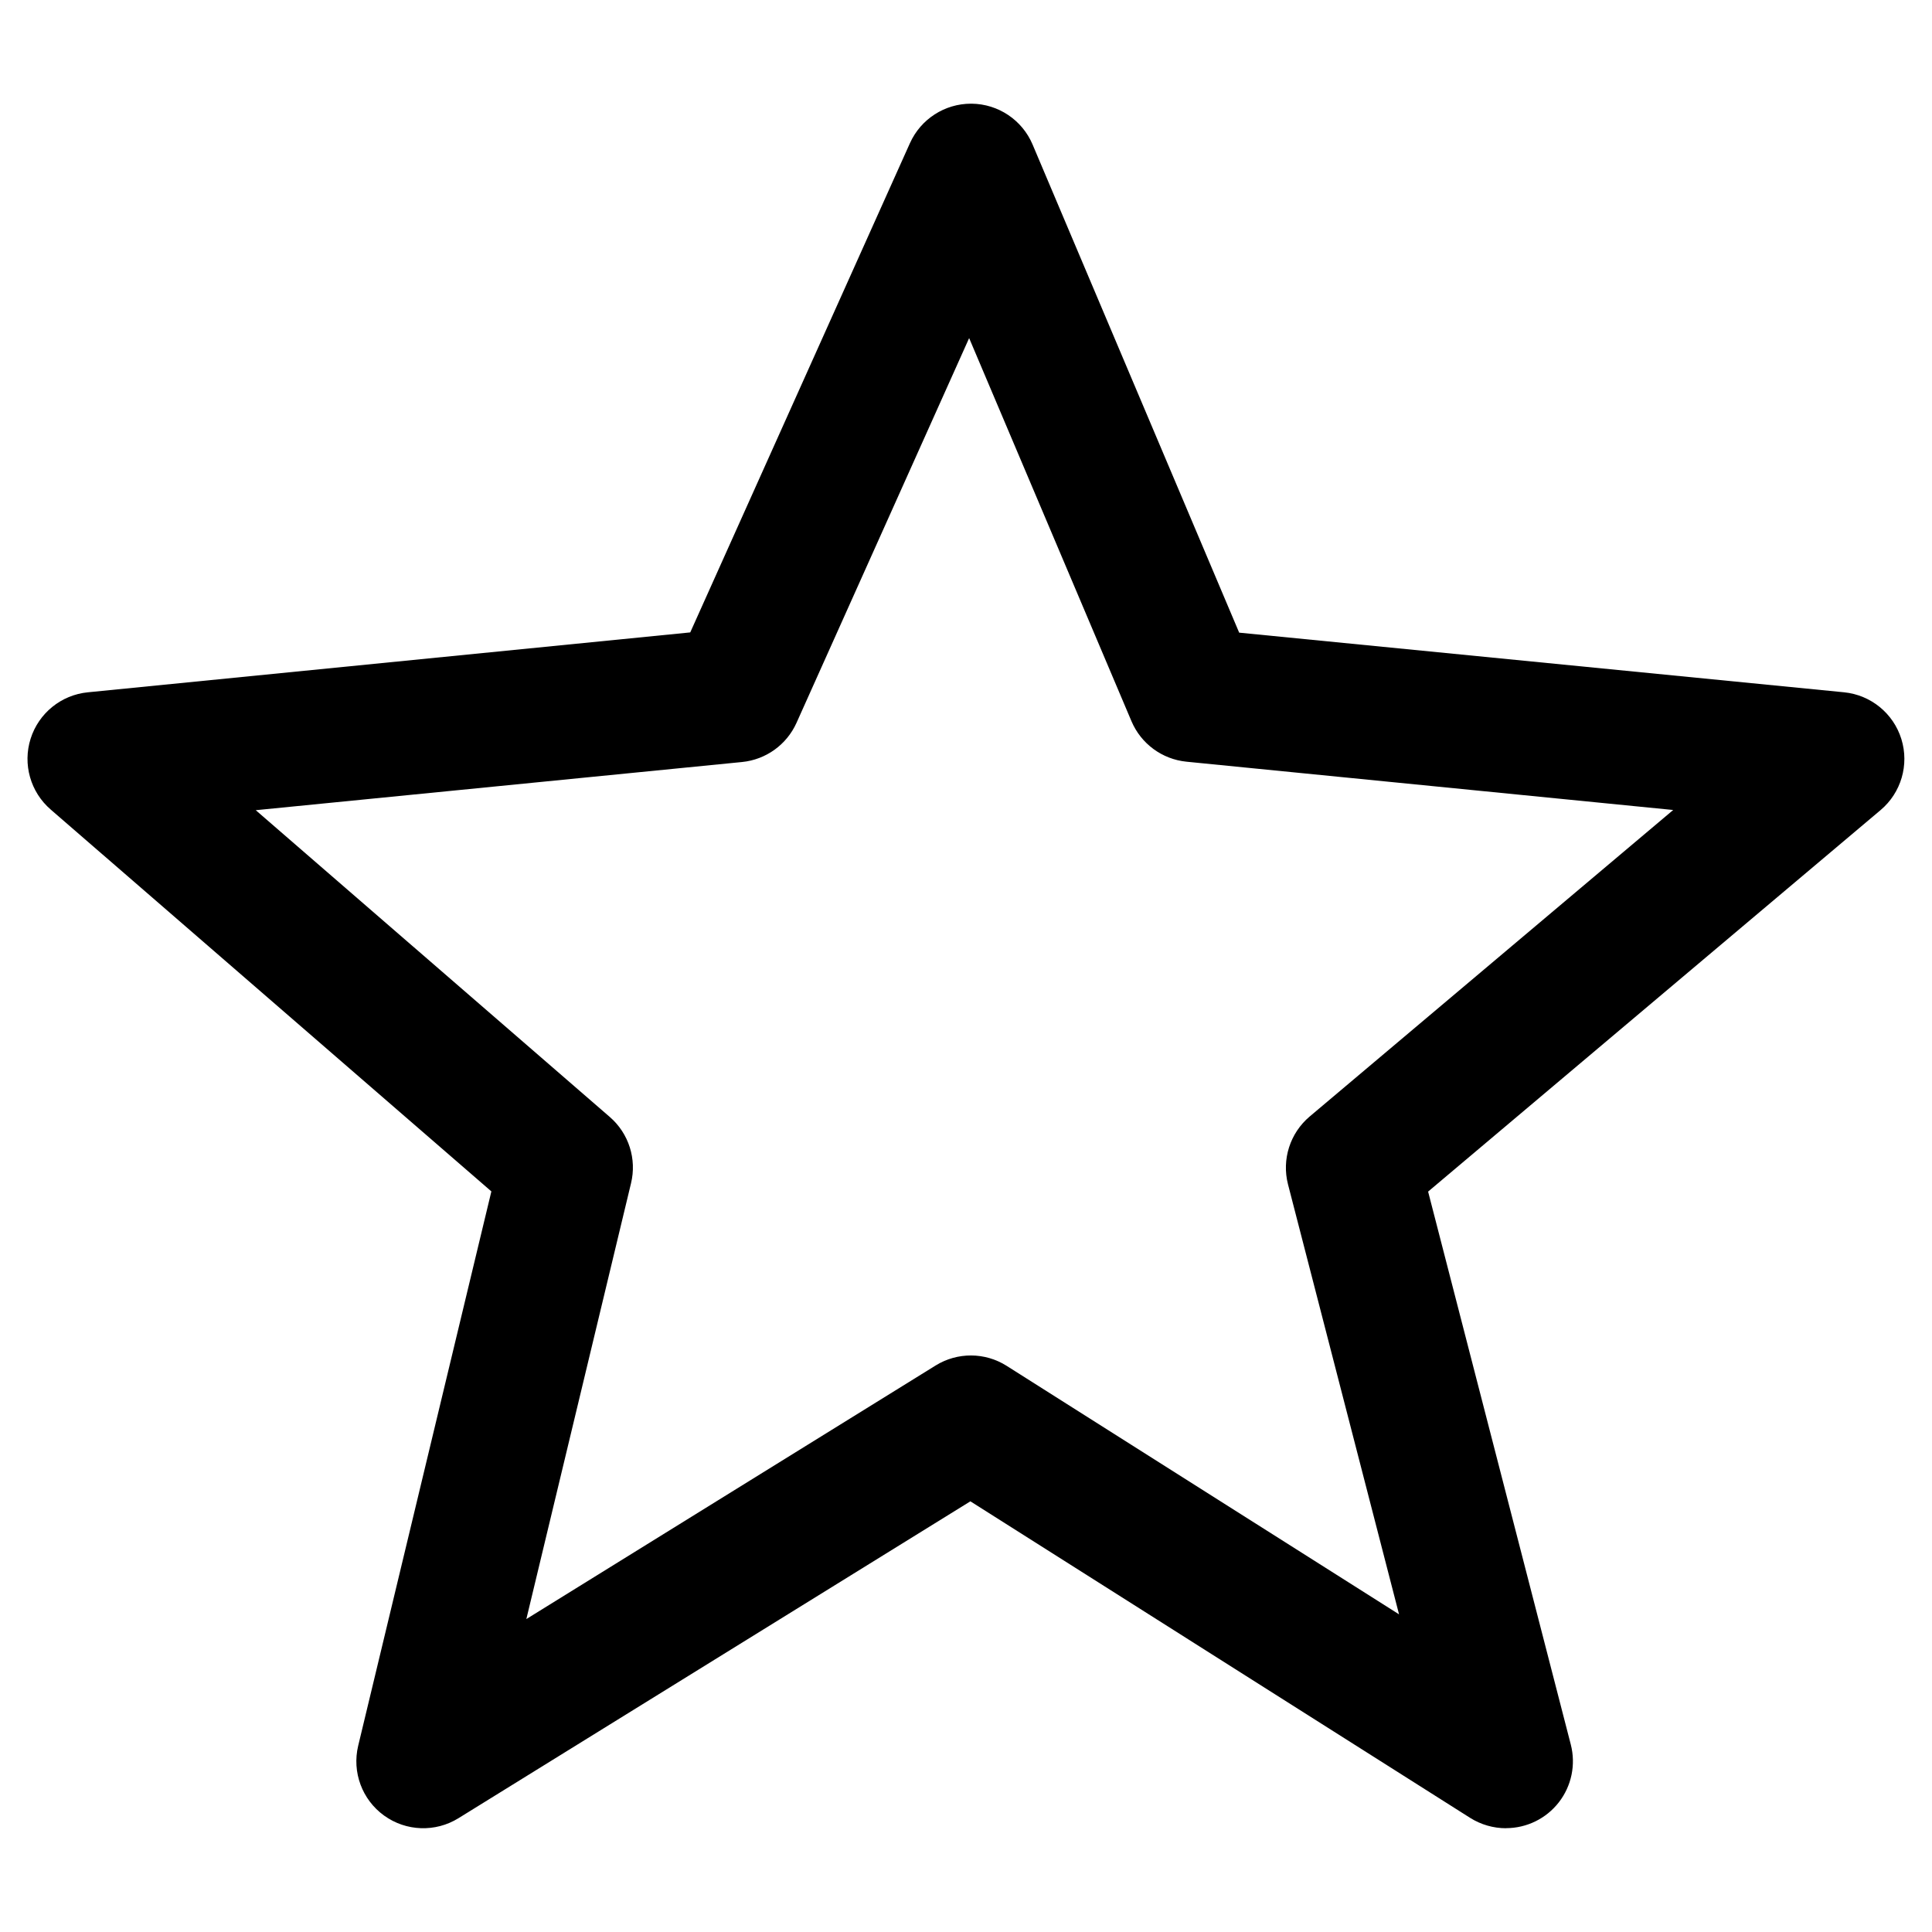
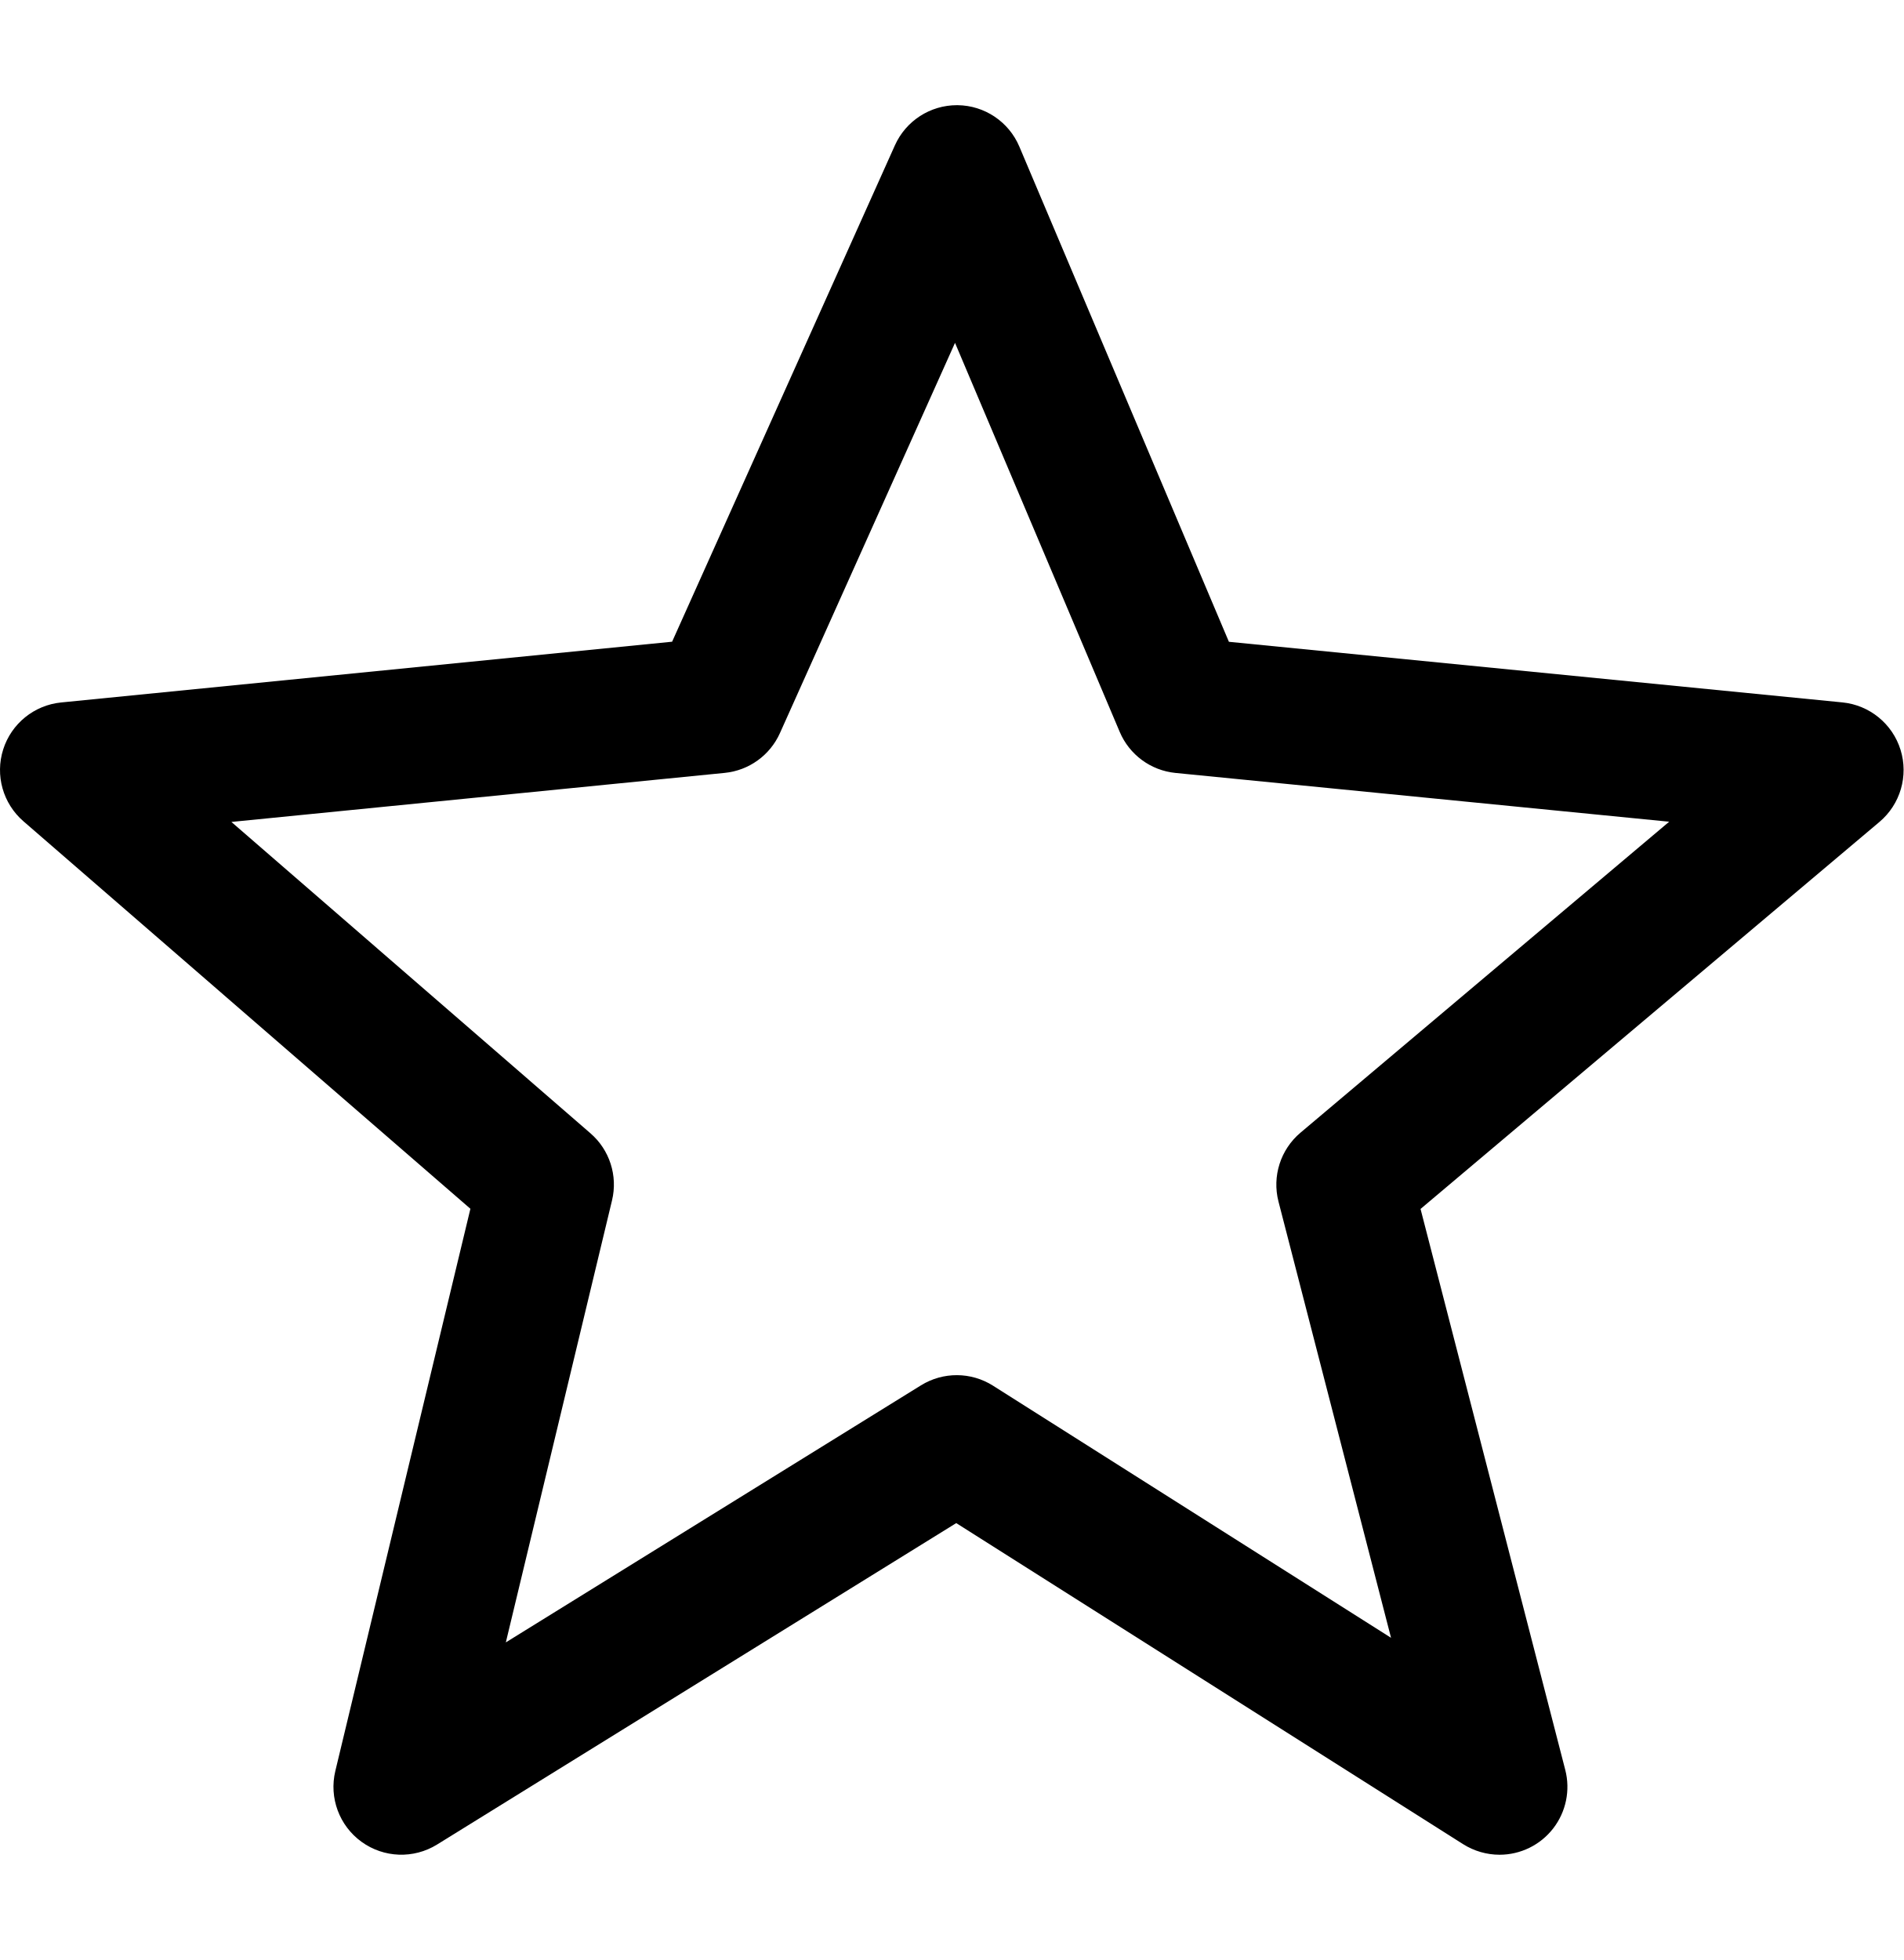
- <svg xmlns="http://www.w3.org/2000/svg" id="ds44-icons" viewBox="0 0 480 480">
+ <svg xmlns="http://www.w3.org/2000/svg" id="ds44-icons" width="466.28" height="480" viewBox="0 0 466.28 480">
  <g id="star-empty">
    <g id="Tracé_1099" data-name="Tracé 1099">
-       <path d="M374.16,454.22a16.76,16.76,0,0,1-8.9-2.57L241.09,373,113.9,451.73a16.62,16.62,0,0,1-24.91-18L122.08,296,12.6,201.13A16.62,16.62,0,0,1,21.84,172l149.65-14.88L226.07,35.57a16.64,16.64,0,0,1,15.17-9.81h.17A16.63,16.63,0,0,1,256.54,35.9l51.33,121.28L458.17,172a16.63,16.63,0,0,1,9.07,29.25l-112.43,94.8,35.45,137.38a16.62,16.62,0,0,1-16.1,20.77ZM63.54,201.29l88,76.25A16.6,16.6,0,0,1,156.77,294l-26,108.25,101.69-63a16.63,16.63,0,0,1,17.64.09l97.49,61.74L320,294.25a16.64,16.64,0,0,1,5.39-16.86l90.31-76.15-120.93-12a16.64,16.64,0,0,1-13.66-10.06L240.78,84l-42.89,95.59a16.63,16.63,0,0,1-13.53,9.73Z" />
+       <path d="M367.297,454.222a16.764,16.764,0,0,1-8.895-2.575l-124.177-78.644L107.041,451.733a16.625,16.625,0,0,1-24.909-18.005L115.221,296.025,5.738,201.128a16.618,16.618,0,0,1,9.241-29.097l149.649-14.878L219.207,35.573a16.644,16.644,0,0,1,15.17-9.814h.173A16.623,16.623,0,0,1,249.678,35.898L301.01,157.175l150.298,14.846a16.63,16.63,0,0,1,9.068,29.248L347.95,296.068l35.448,137.378a16.626,16.626,0,0,1-16.101,20.776ZM56.681,201.291l87.95,76.253a16.6,16.6,0,0,1,5.28,16.426L123.899,402.218l101.692-62.954a16.624,16.624,0,0,1,17.638.087L340.722,401.093,313.151,294.25a16.638,16.638,0,0,1,5.389-16.858l90.309-76.155L287.917,189.291a16.616,16.616,0,0,1-13.656-10.063L233.923,83.963l-42.893,95.589a16.618,16.618,0,0,1-13.526,9.728Z" />
    </g>
  </g>
</svg>
